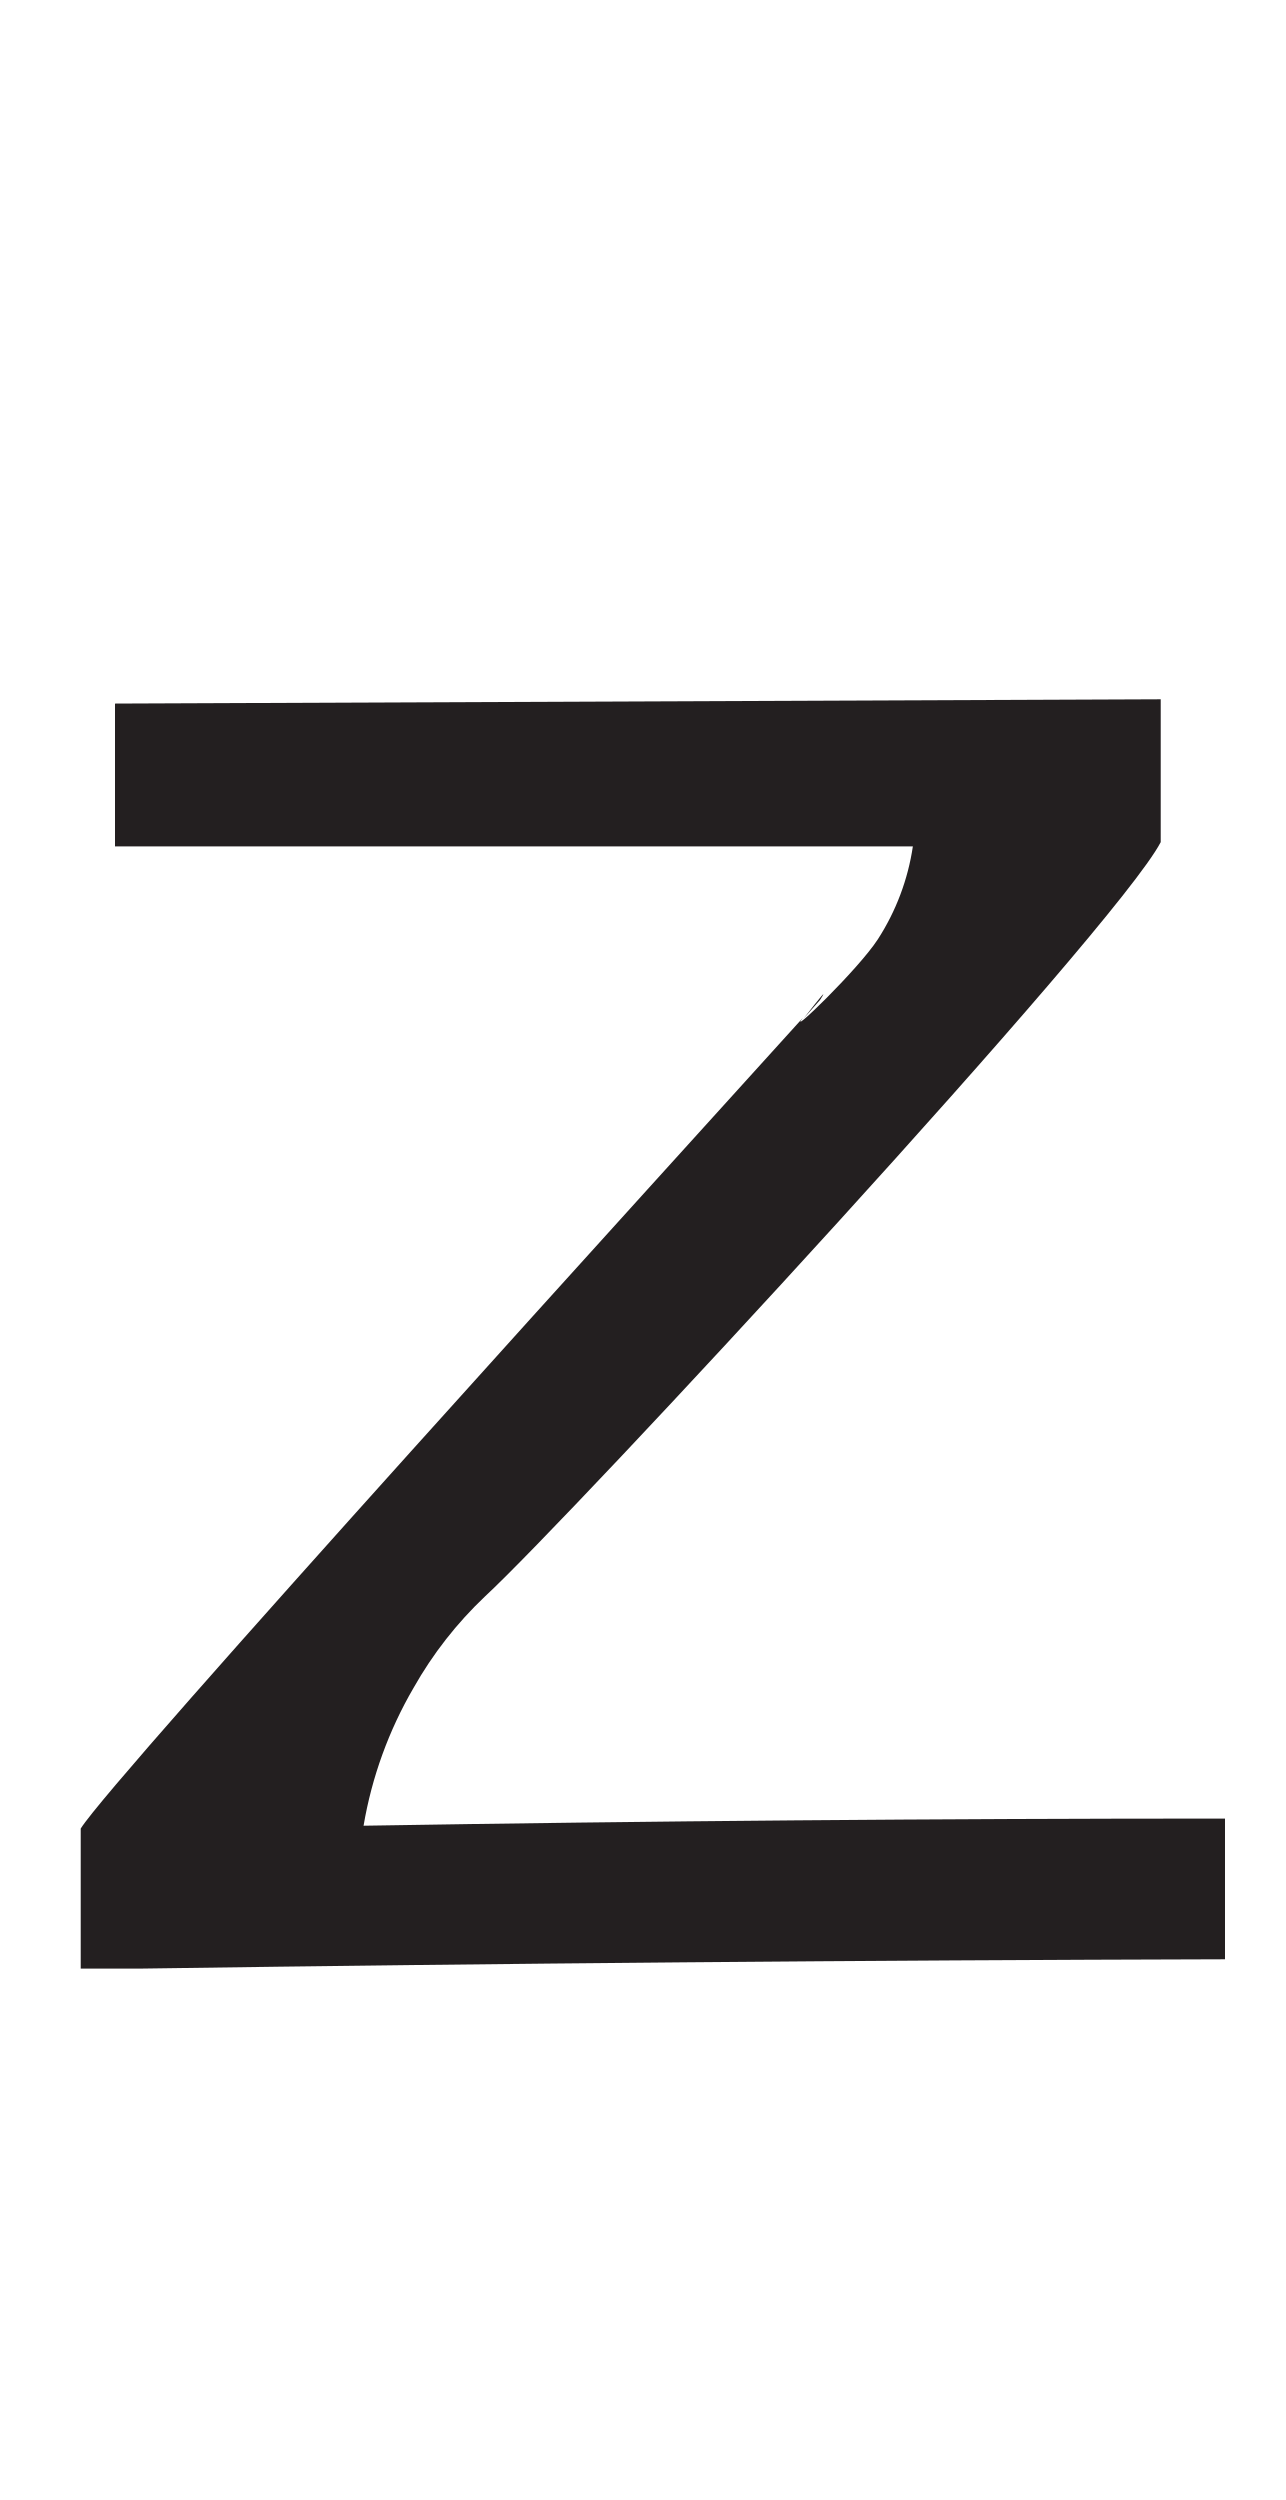
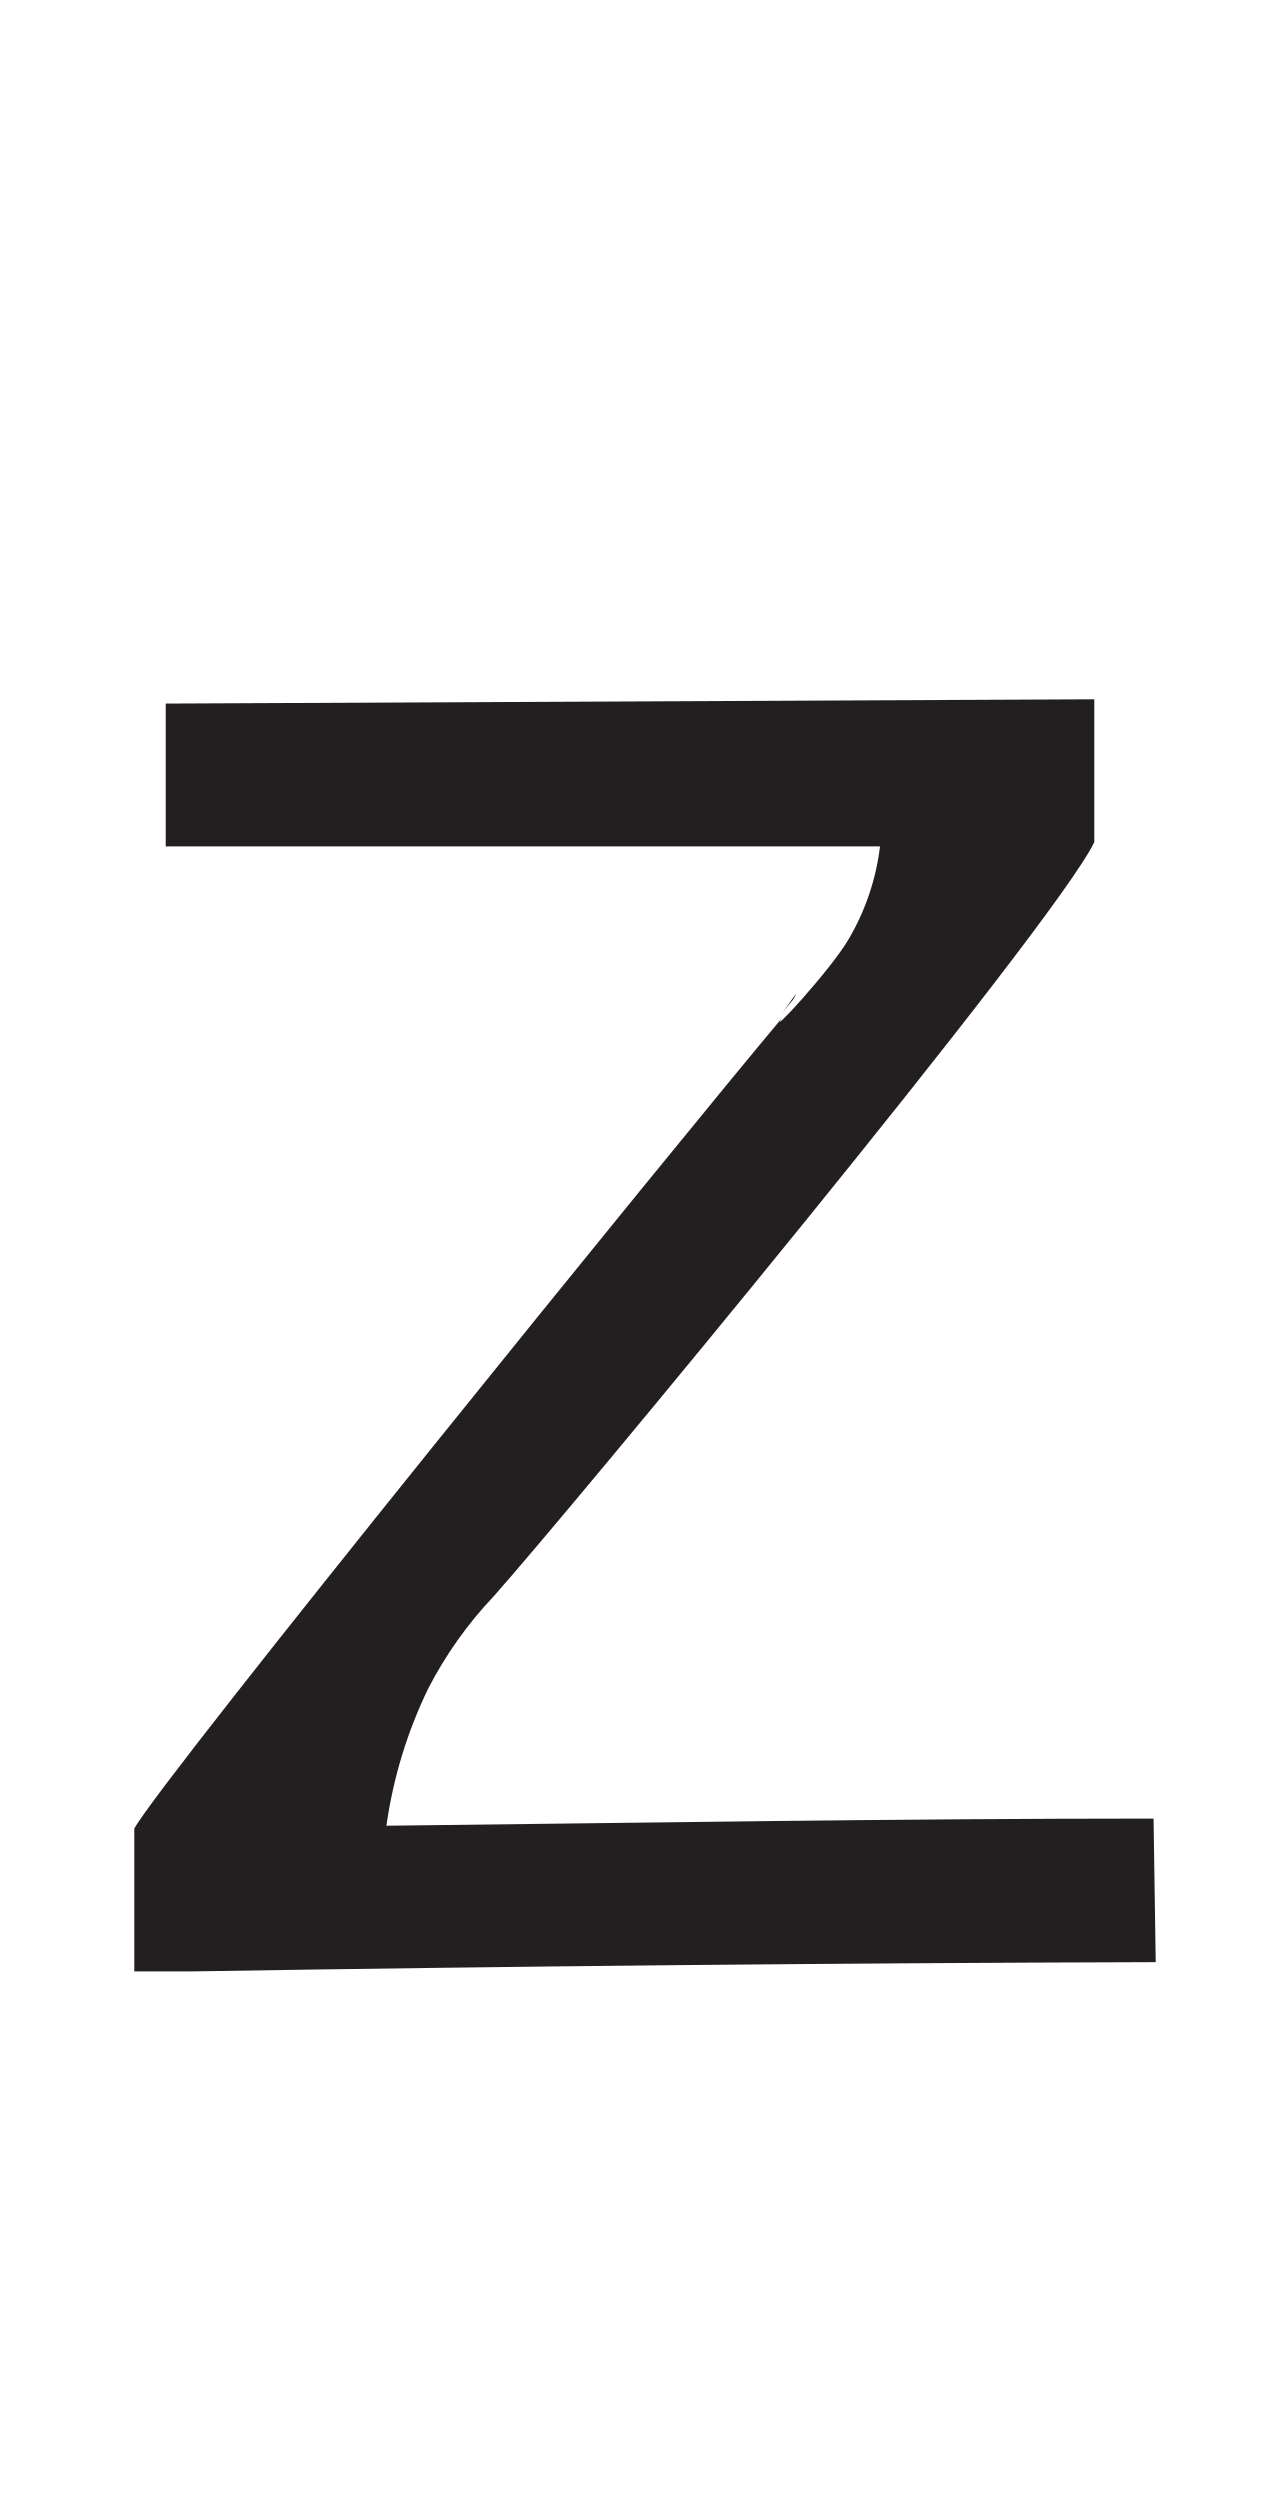
<svg xmlns="http://www.w3.org/2000/svg" viewBox="0 0 18 35">
  <defs>
    <style>.a{fill:#231f20;}</style>
  </defs>
-   <path class="a" d="M17.15,25.46q-6,0-12.06.1a5.74,5.74,0,0,1,.7-1.93,5.46,5.46,0,0,1,1-1.28C8,21.23,15.62,13,16.25,11.79h0v0s0-.08,0-.09l0,0V9.79L1.61,9.85v2l11.17,0a3.29,3.29,0,0,1-.49,1.3c-.28.43-1.28,1.39-1.05,1.1C9.66,16,1.57,24.89,1.13,25.6h0v.12s0,0,0,0l0,1.84H2q7.59-.11,15.15-.13Z" />
-   <path class="a" d="M11.48,14l-.23.26C11.5,13.94,11.59,13.83,11.48,14Z" />
+   <path class="a" d="M16.15,25.46c-3.57,0-7.16.06-10.74.1A6.45,6.45,0,0,1,6,23.63a5.63,5.63,0,0,1,.91-1.28c1-1.12,7.85-9.39,8.41-10.56h0v0s0-.08,0-.09l0,0V9.79l-13,.06v2l10,0a3.35,3.35,0,0,1-.44,1.3c-.25.43-1.14,1.39-.93,1.1C9.48,16,2.27,24.89,1.88,25.6h0v.16l0,1.84h.8q6.77-.11,13.5-.13Z" />
+   <path class="a" d="M11.1,14a2.29,2.29,0,0,0-.2.26C11.12,13.94,11.2,13.83,11.1,14Z" />
</svg>
